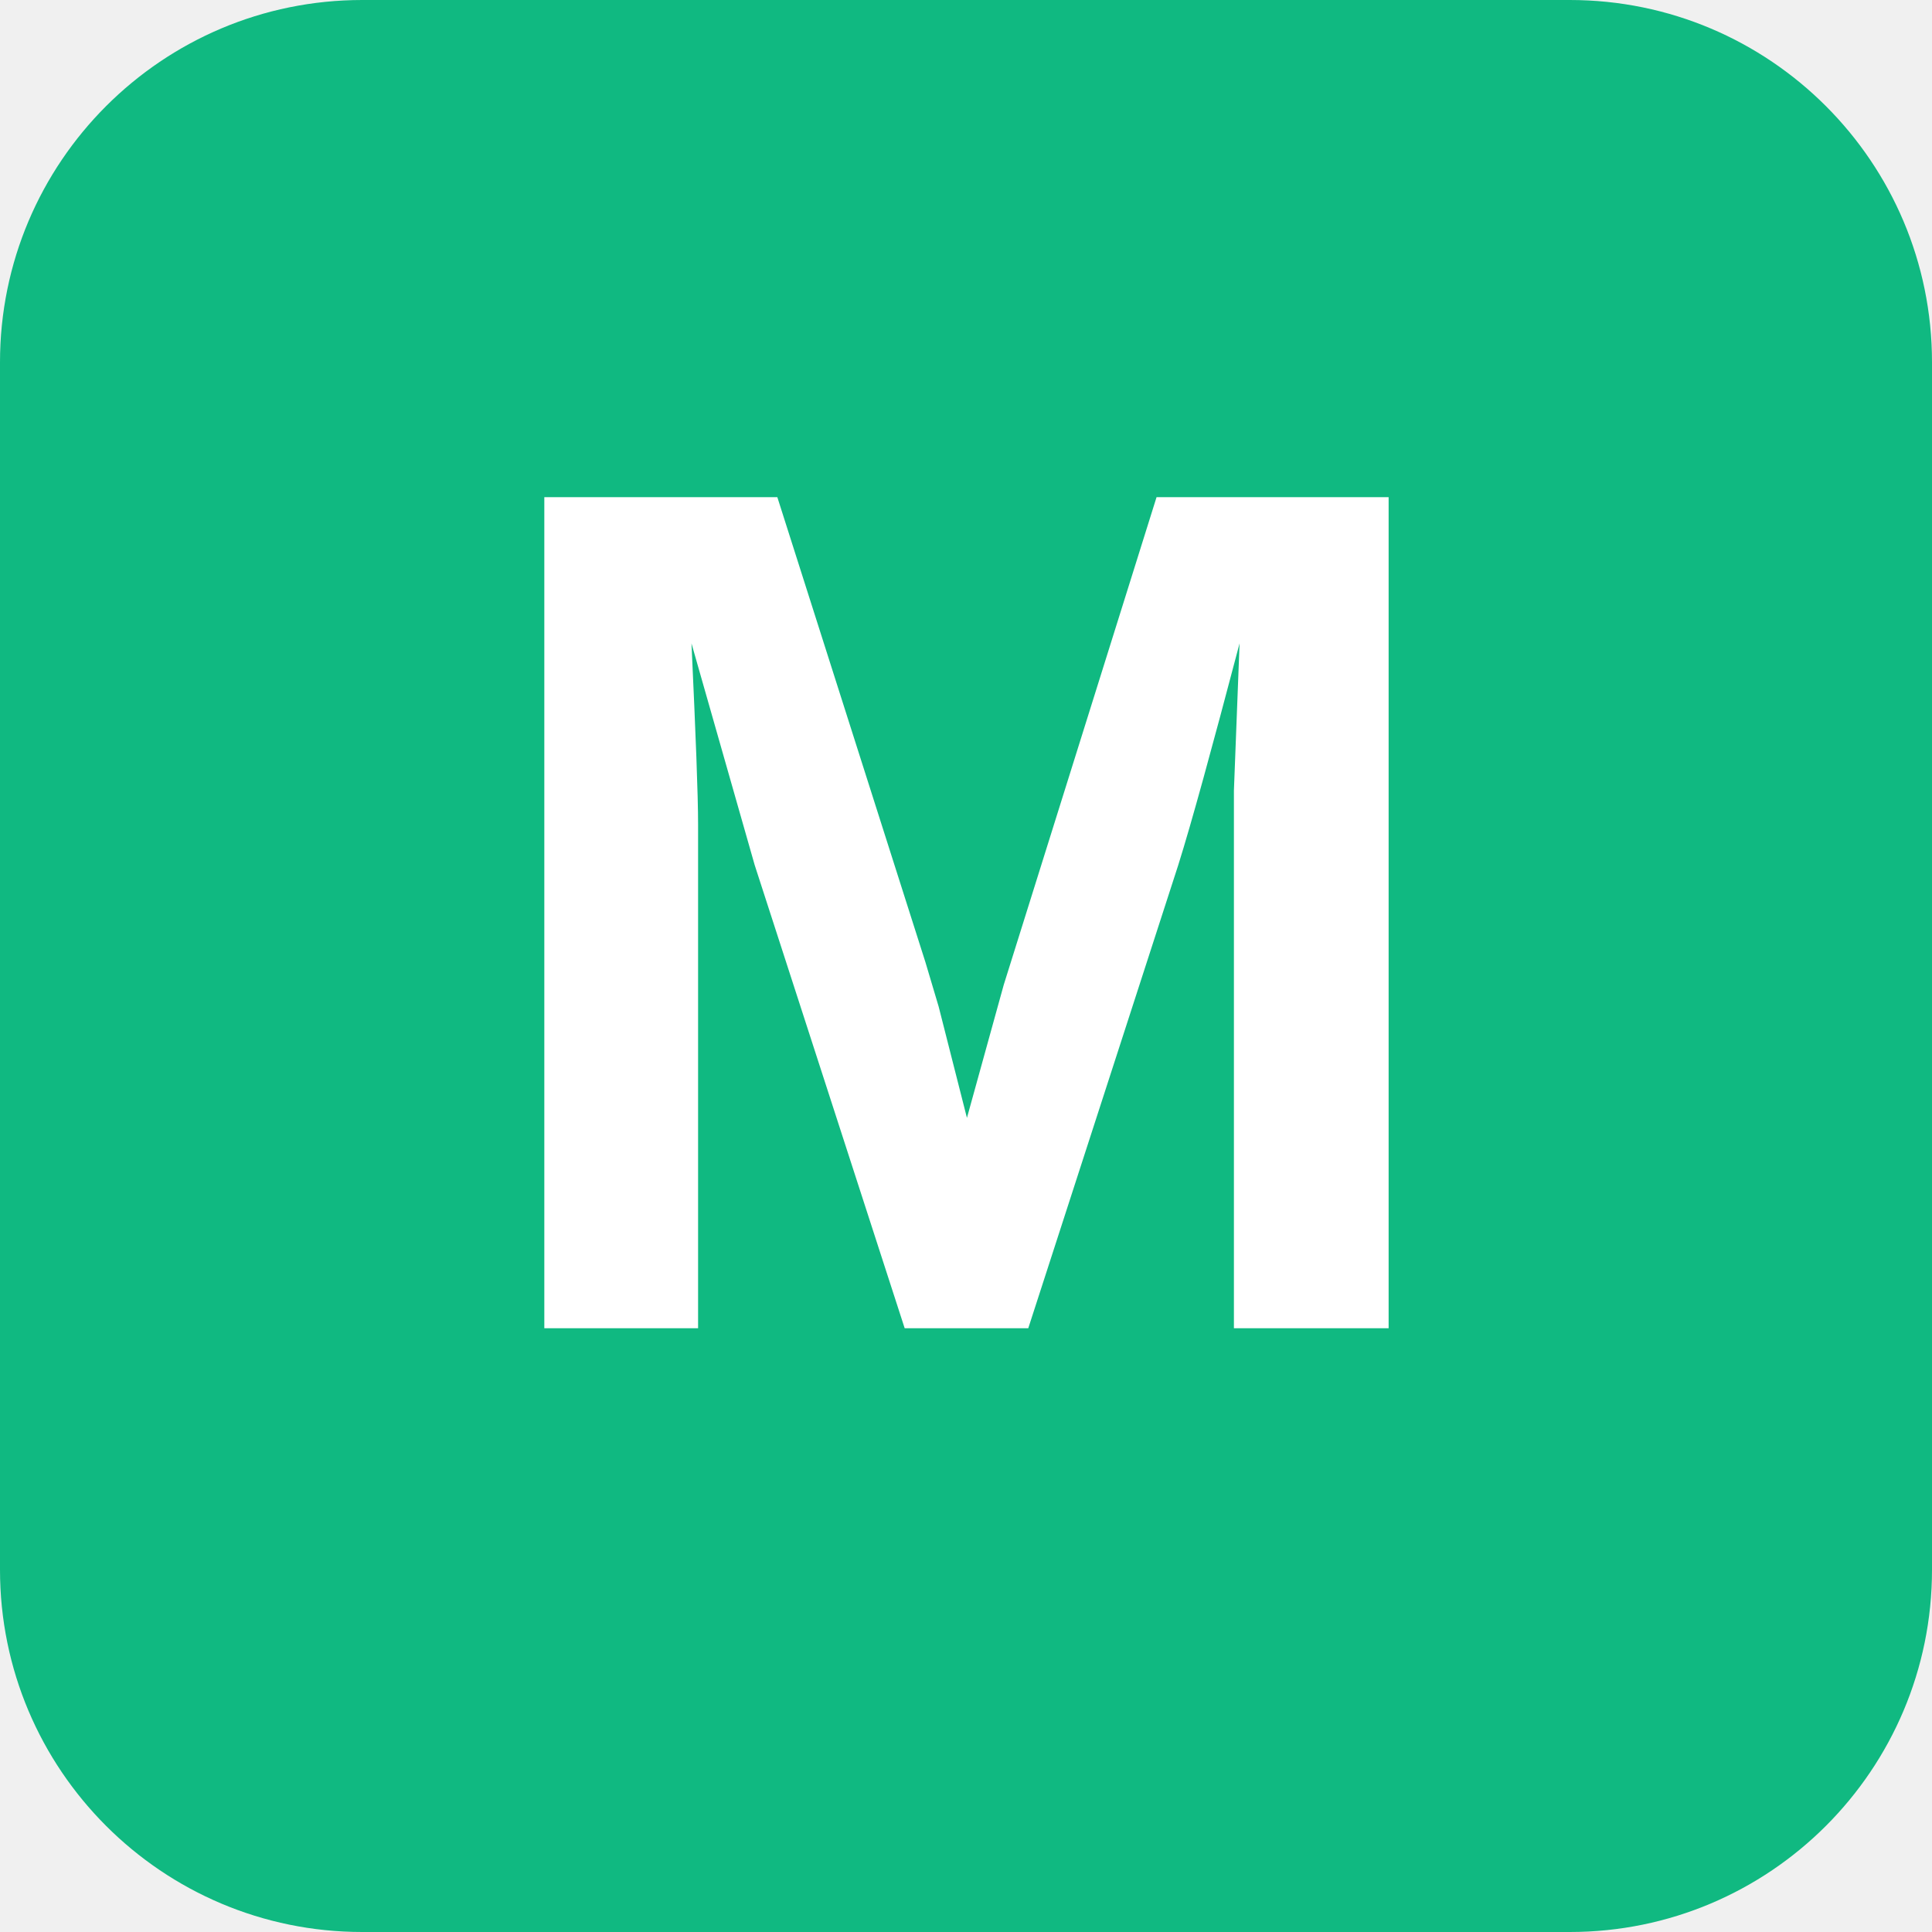
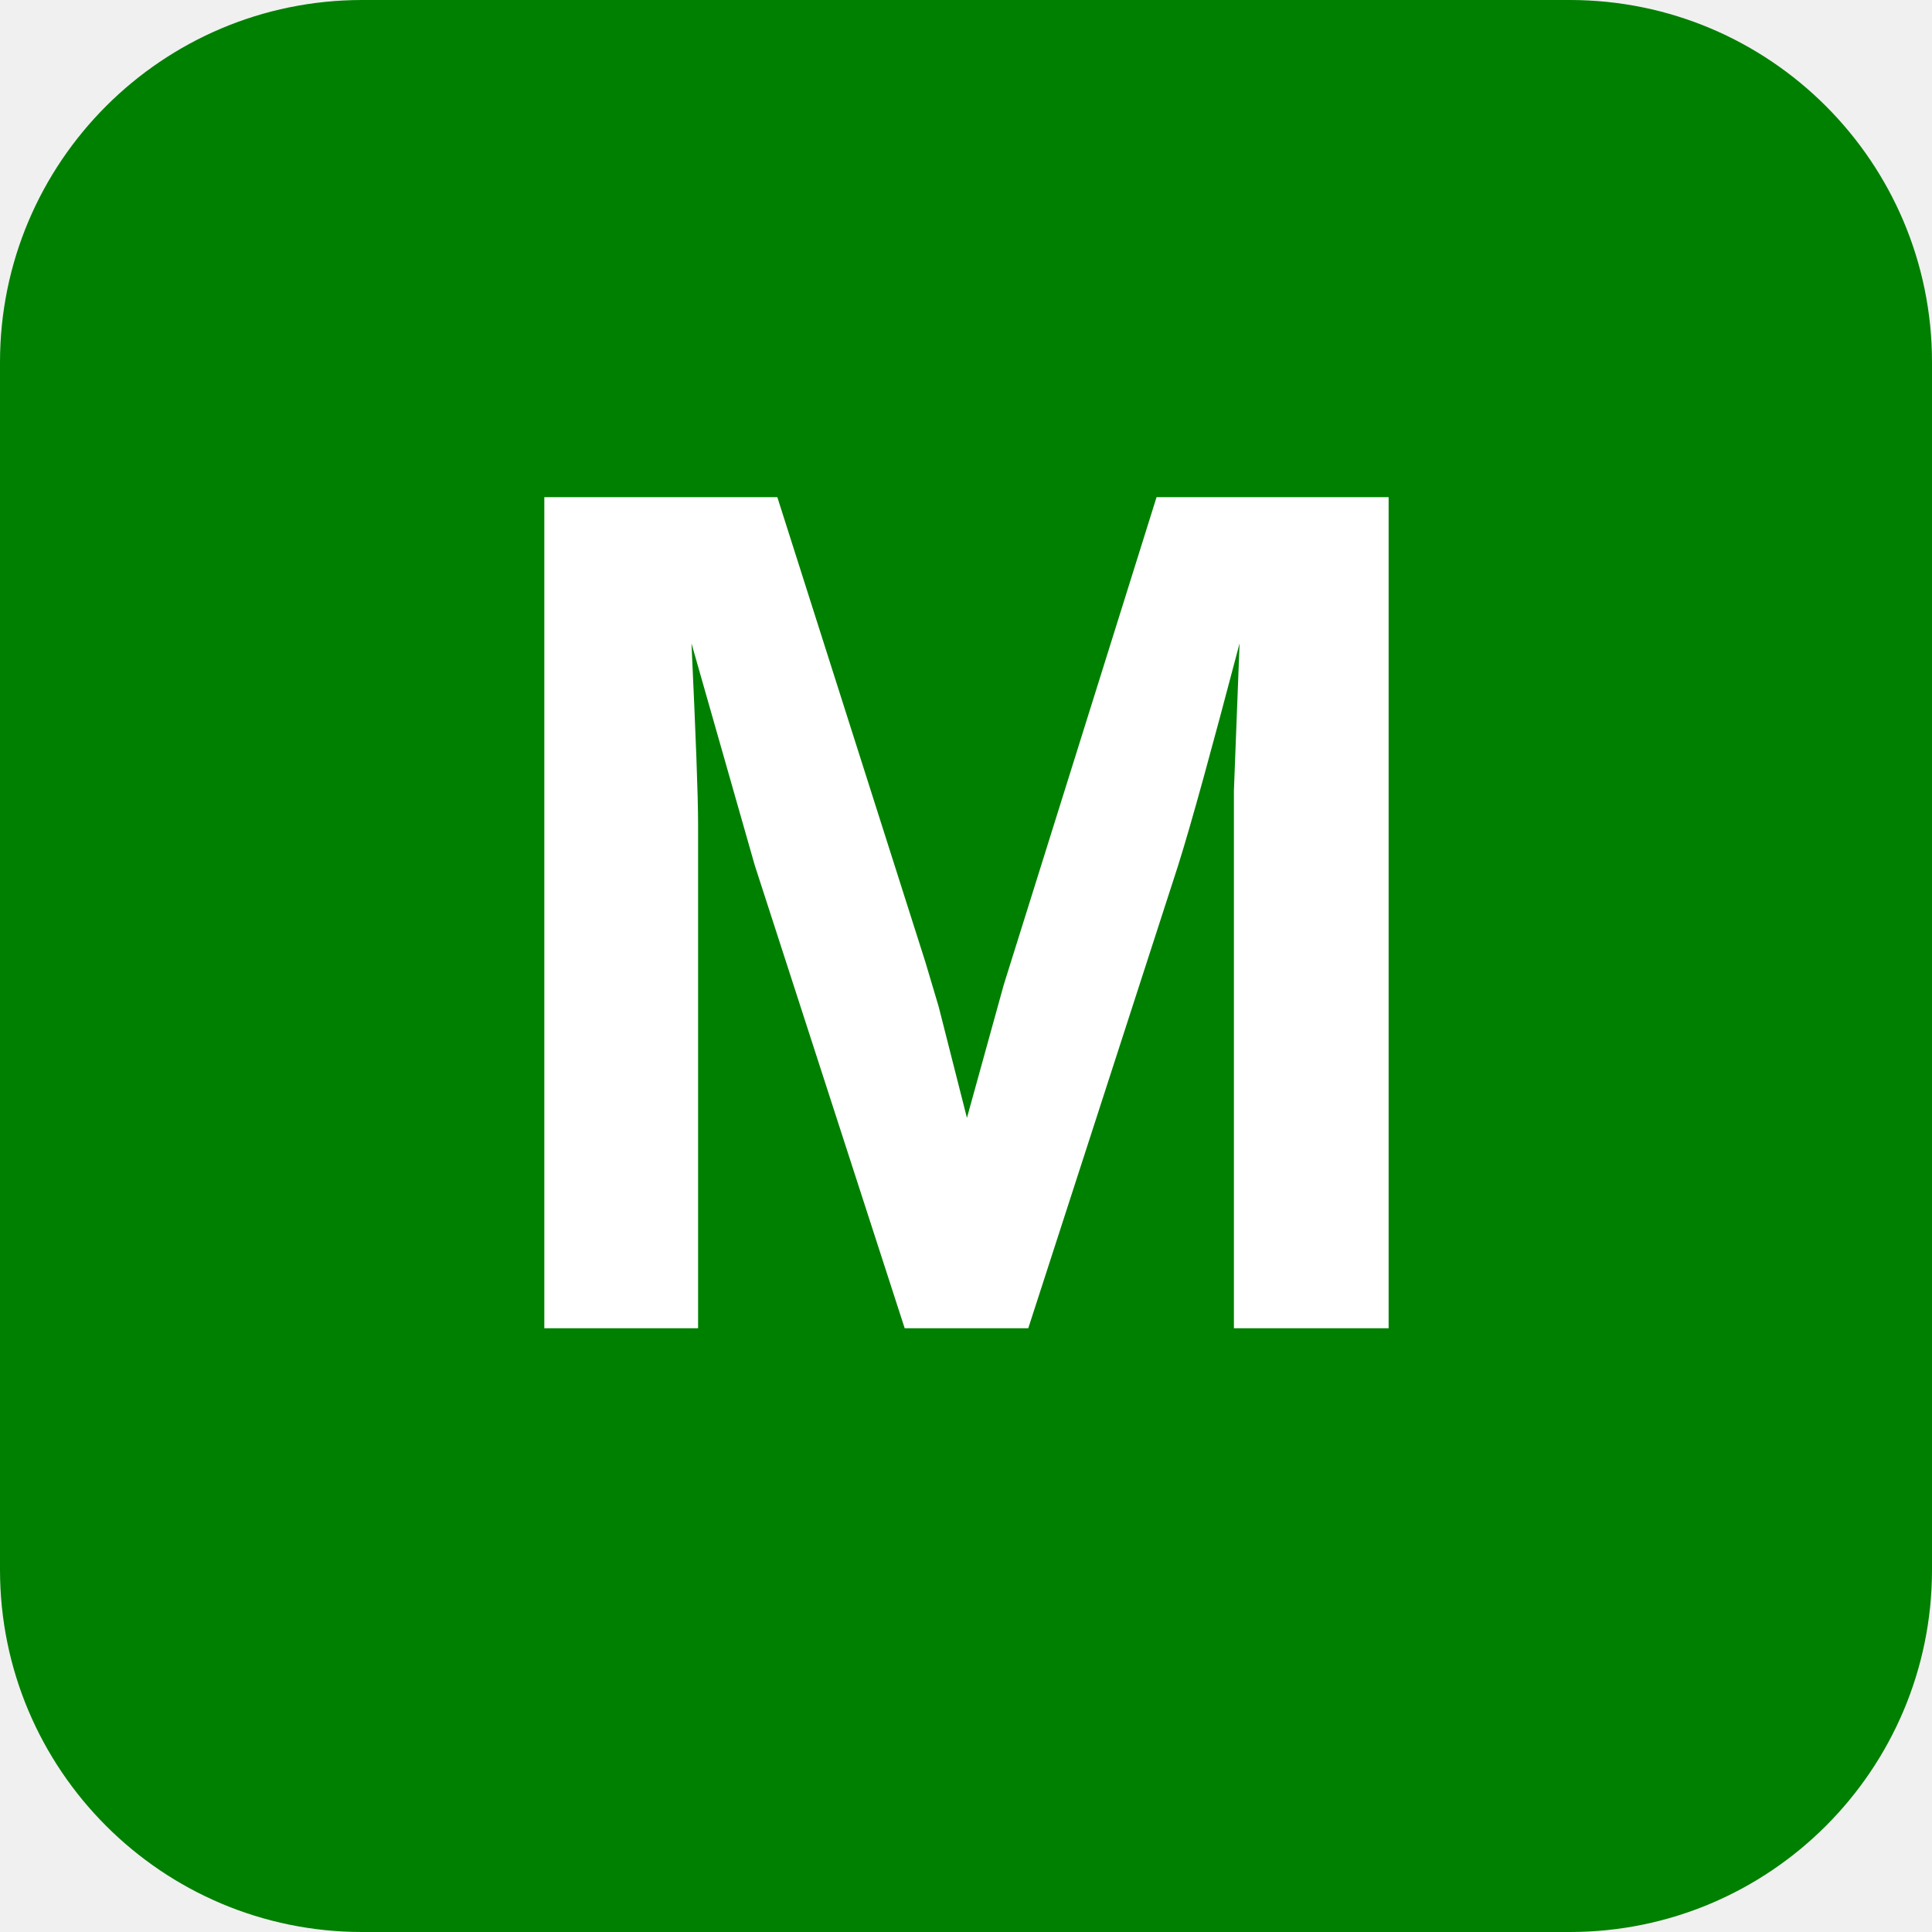
<svg xmlns="http://www.w3.org/2000/svg" width="32" height="32" viewBox="0 0 32 32">
-   <rect width="32" height="32" rx="6" fill="#10b981" />
+   <rect width="32" height="32" rx="6" fill="#008000" />
  <text x="16" y="22" font-family="Arial, sans-serif" font-size="20" font-weight="bold" text-anchor="middle" fill="white">M</text>
</svg>
